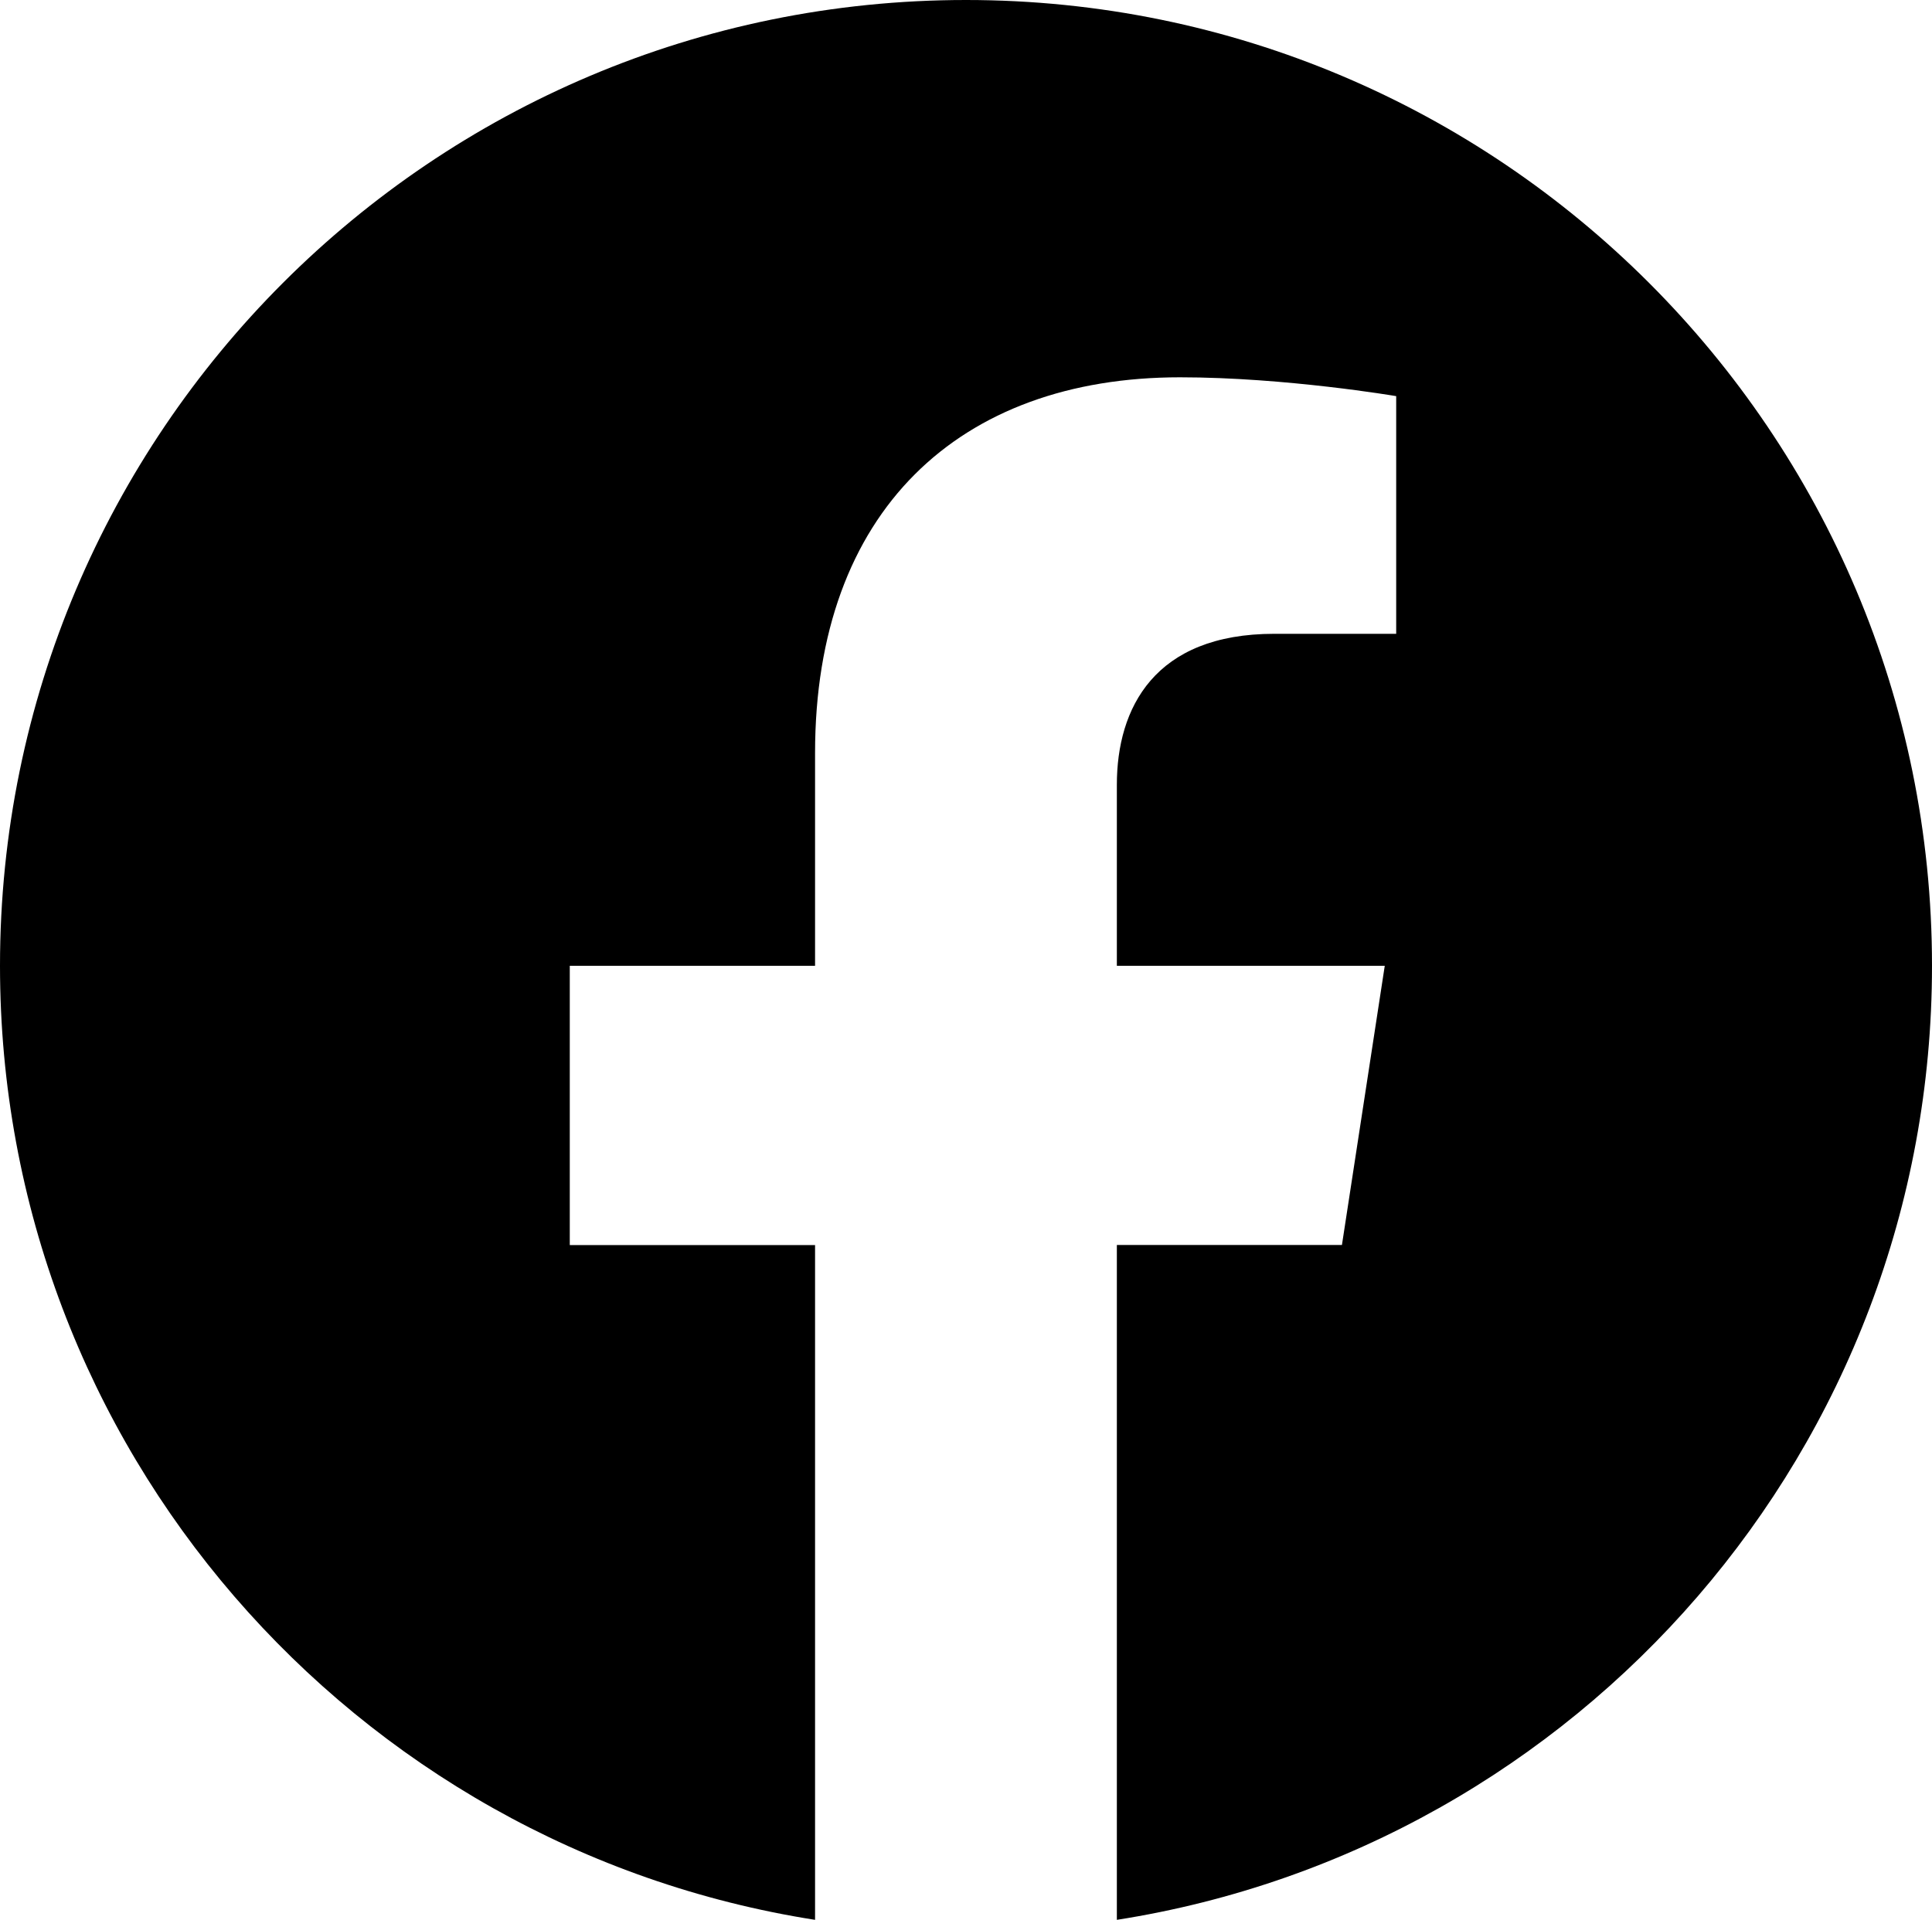
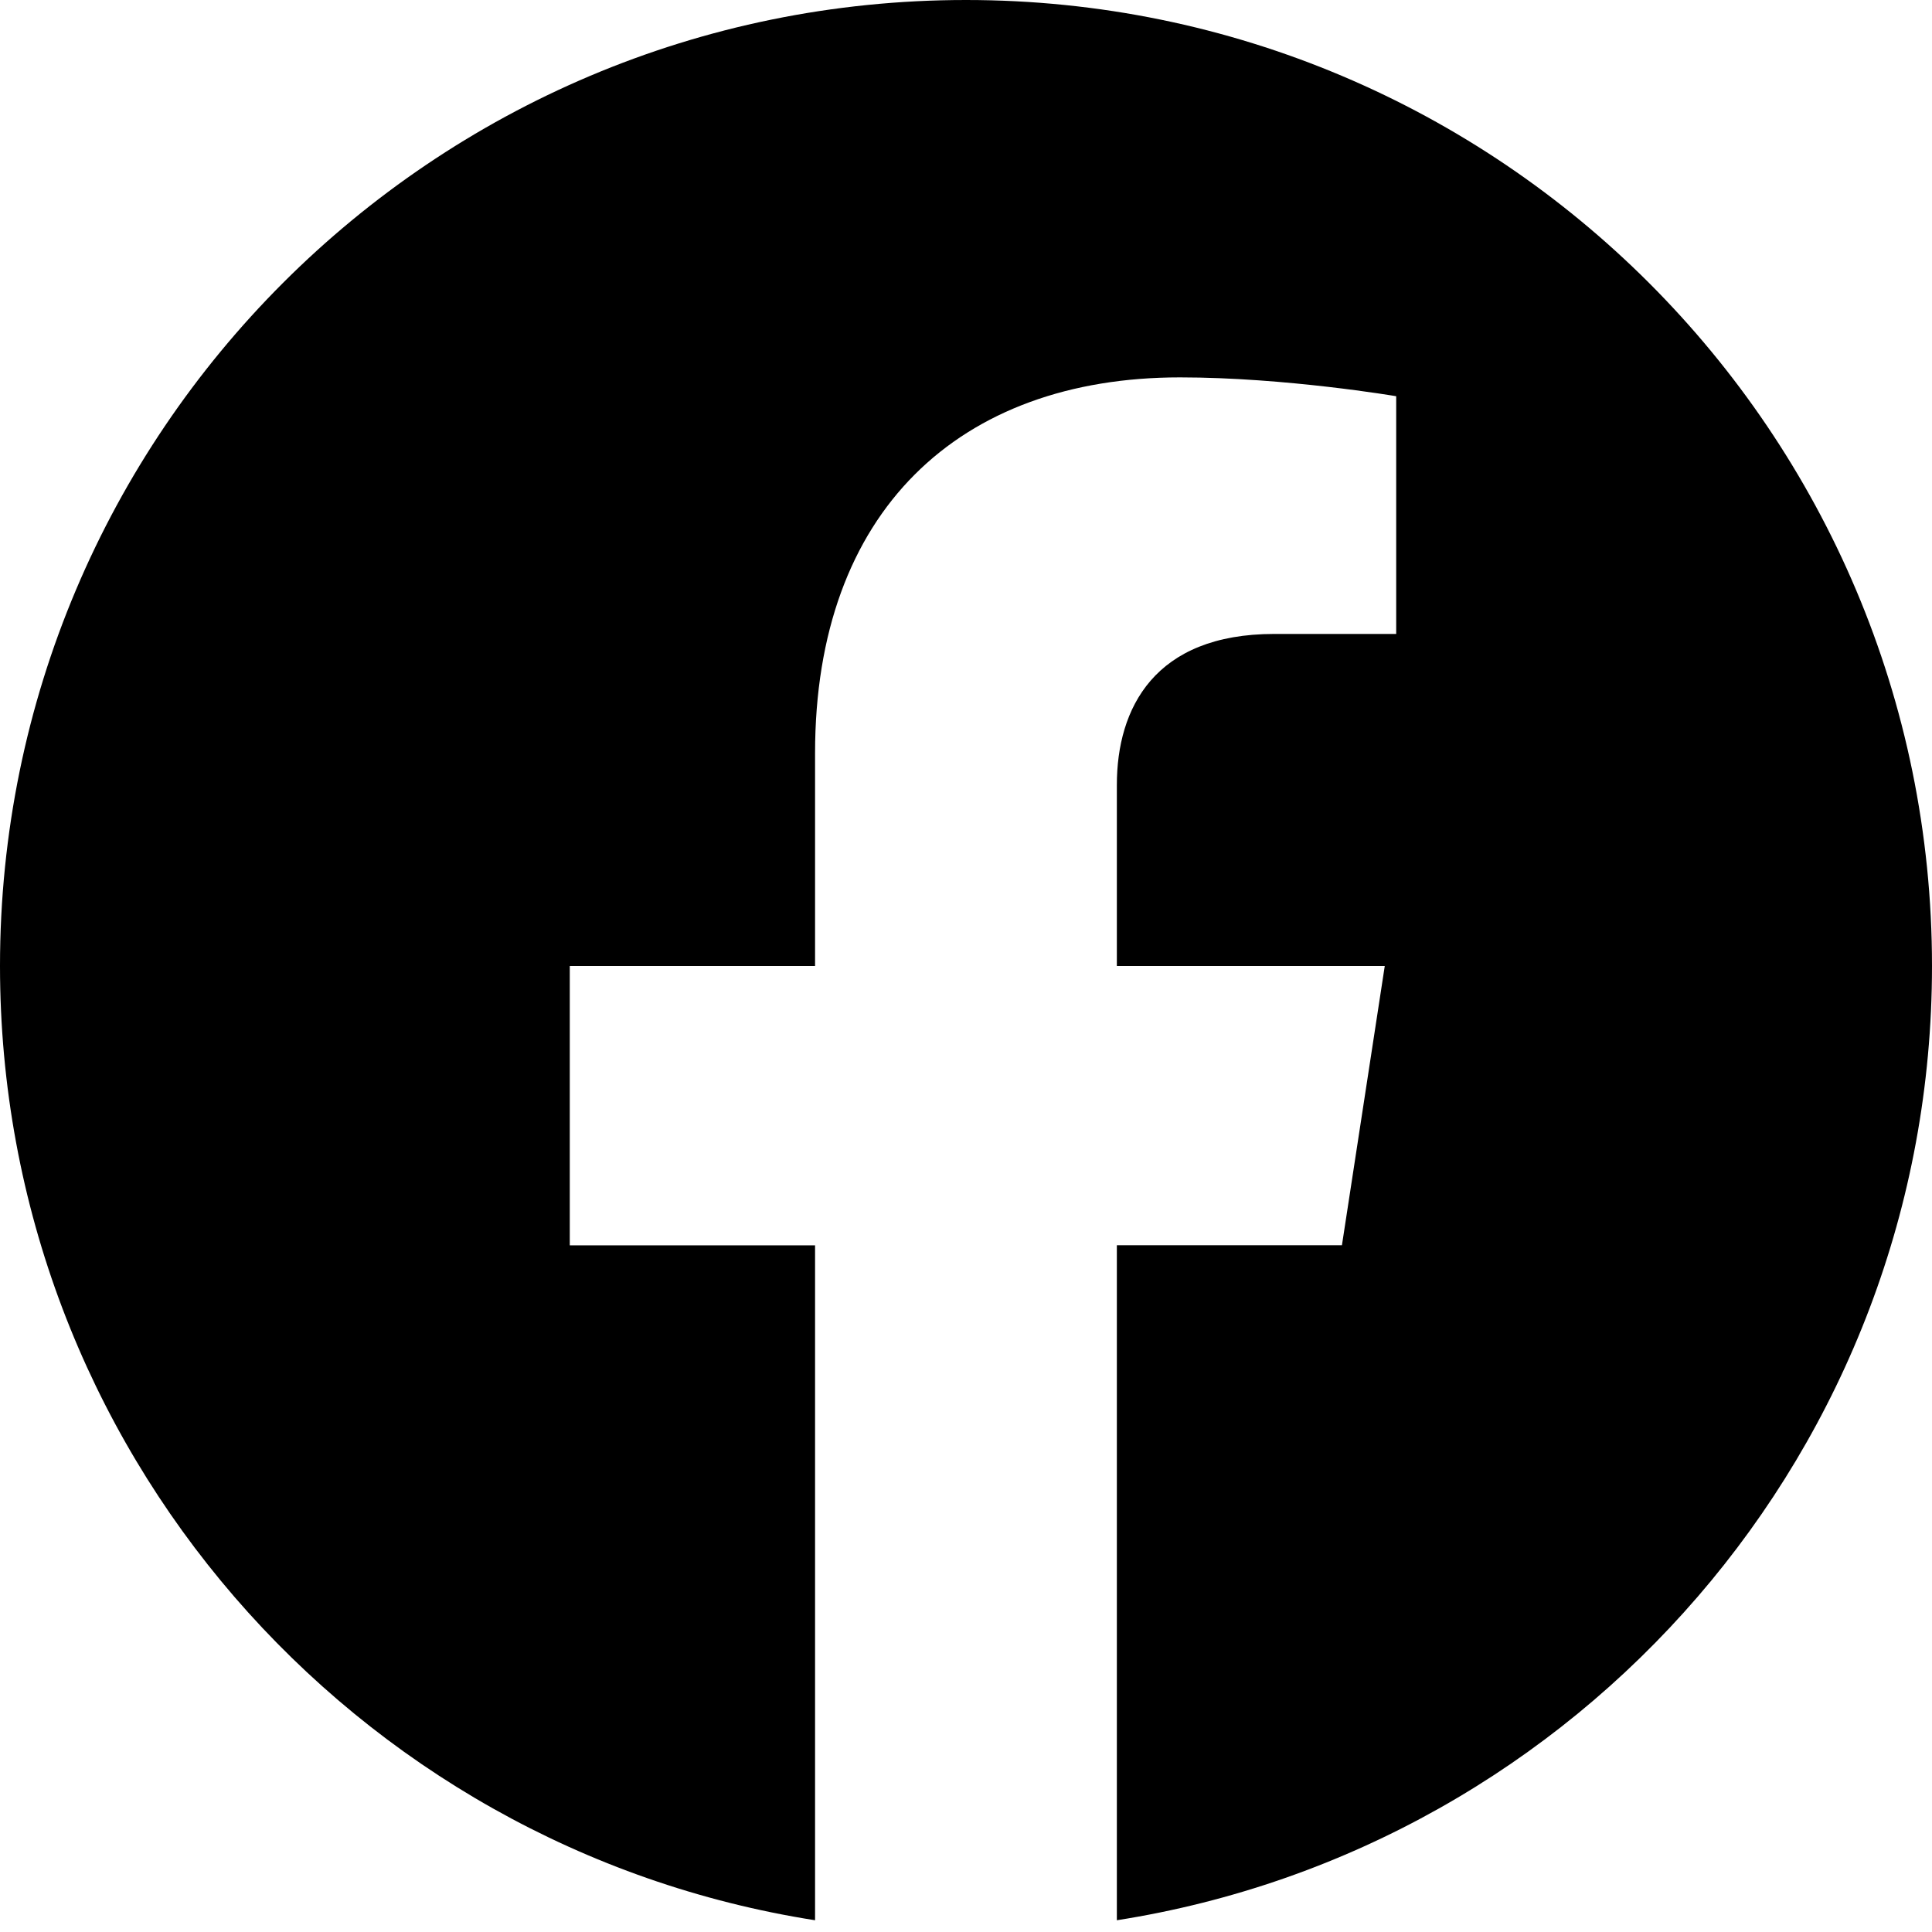
- <svg xmlns="http://www.w3.org/2000/svg">
+ <svg xmlns="http://www.w3.org/2000/svg" viewBox="0 0 24 24">
  <path d="M24 12c0-6.627-5.373-12-12-12S0 5.373 0 12c0 5.99 4.388 10.954 10.125 11.854V15.47H7.078V12h3.047V9.356c0-3.007 1.792-4.668 4.533-4.668 1.312 0 2.686.234 2.686.234v2.953H15.83c-1.491 0-1.956.925-1.956 1.875V12h3.328l-.532 3.469h-2.796v8.385C19.612 22.954 24 17.99 24 12Z" />
</svg>
